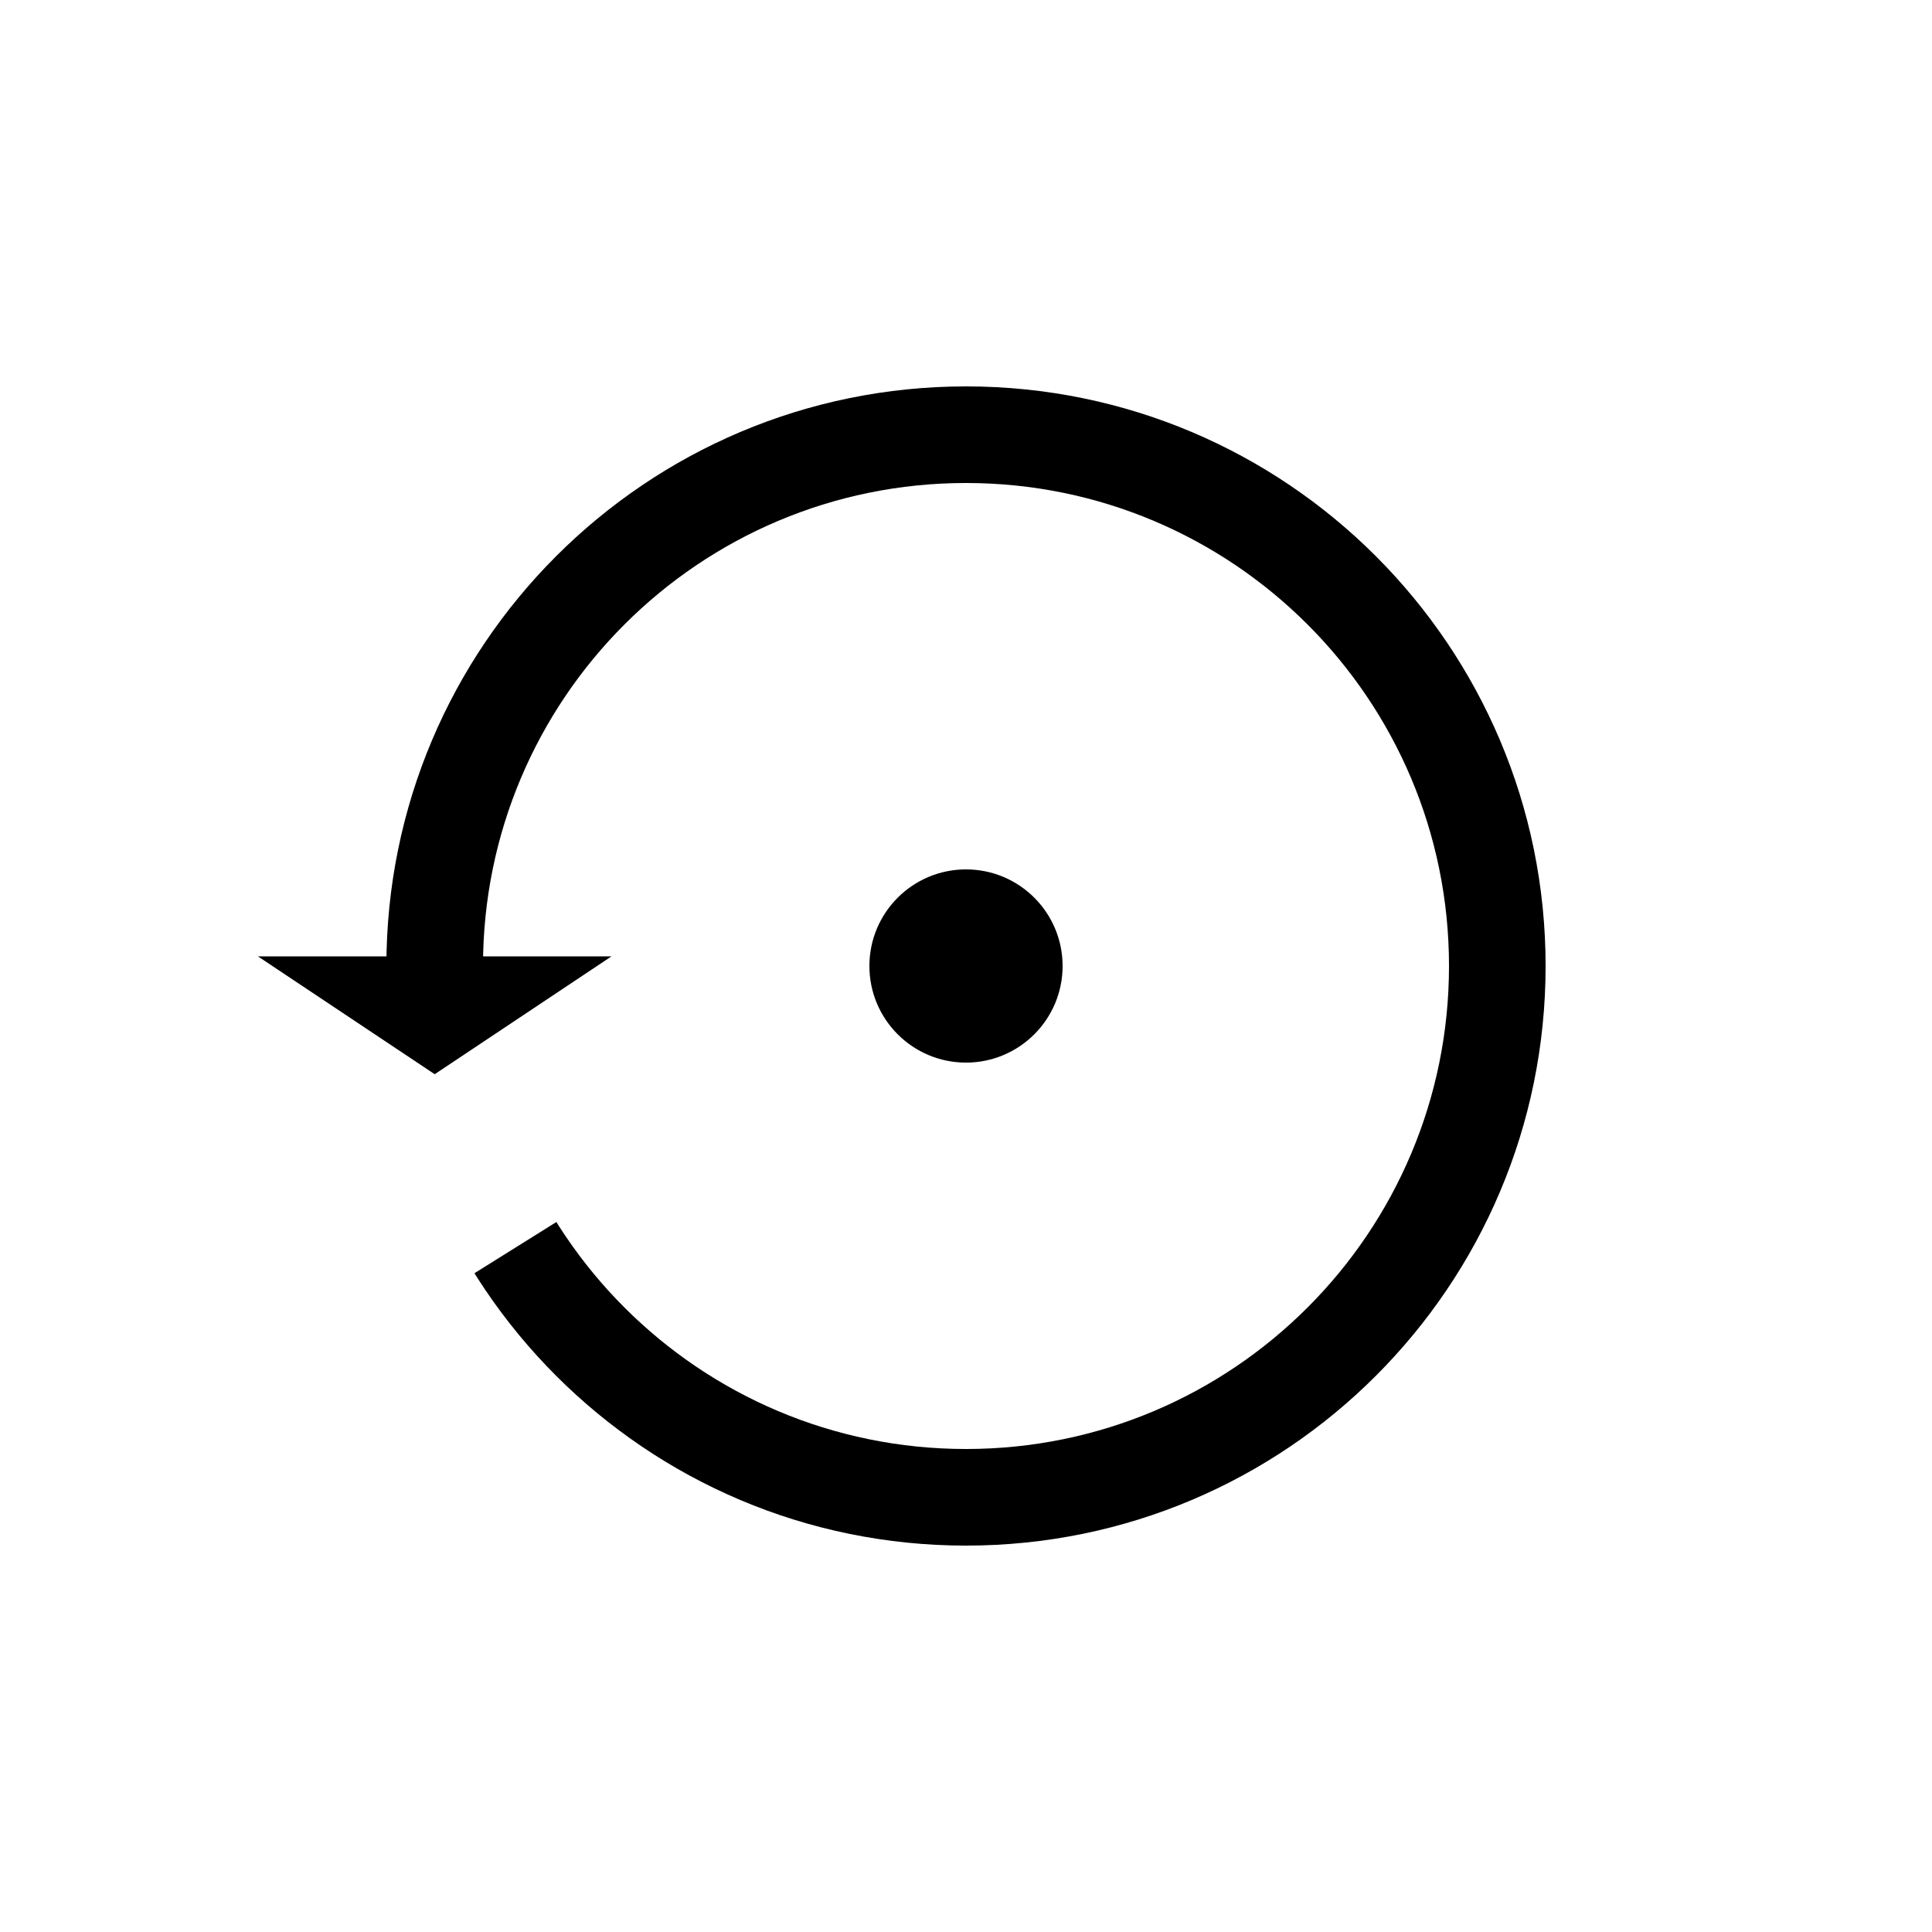
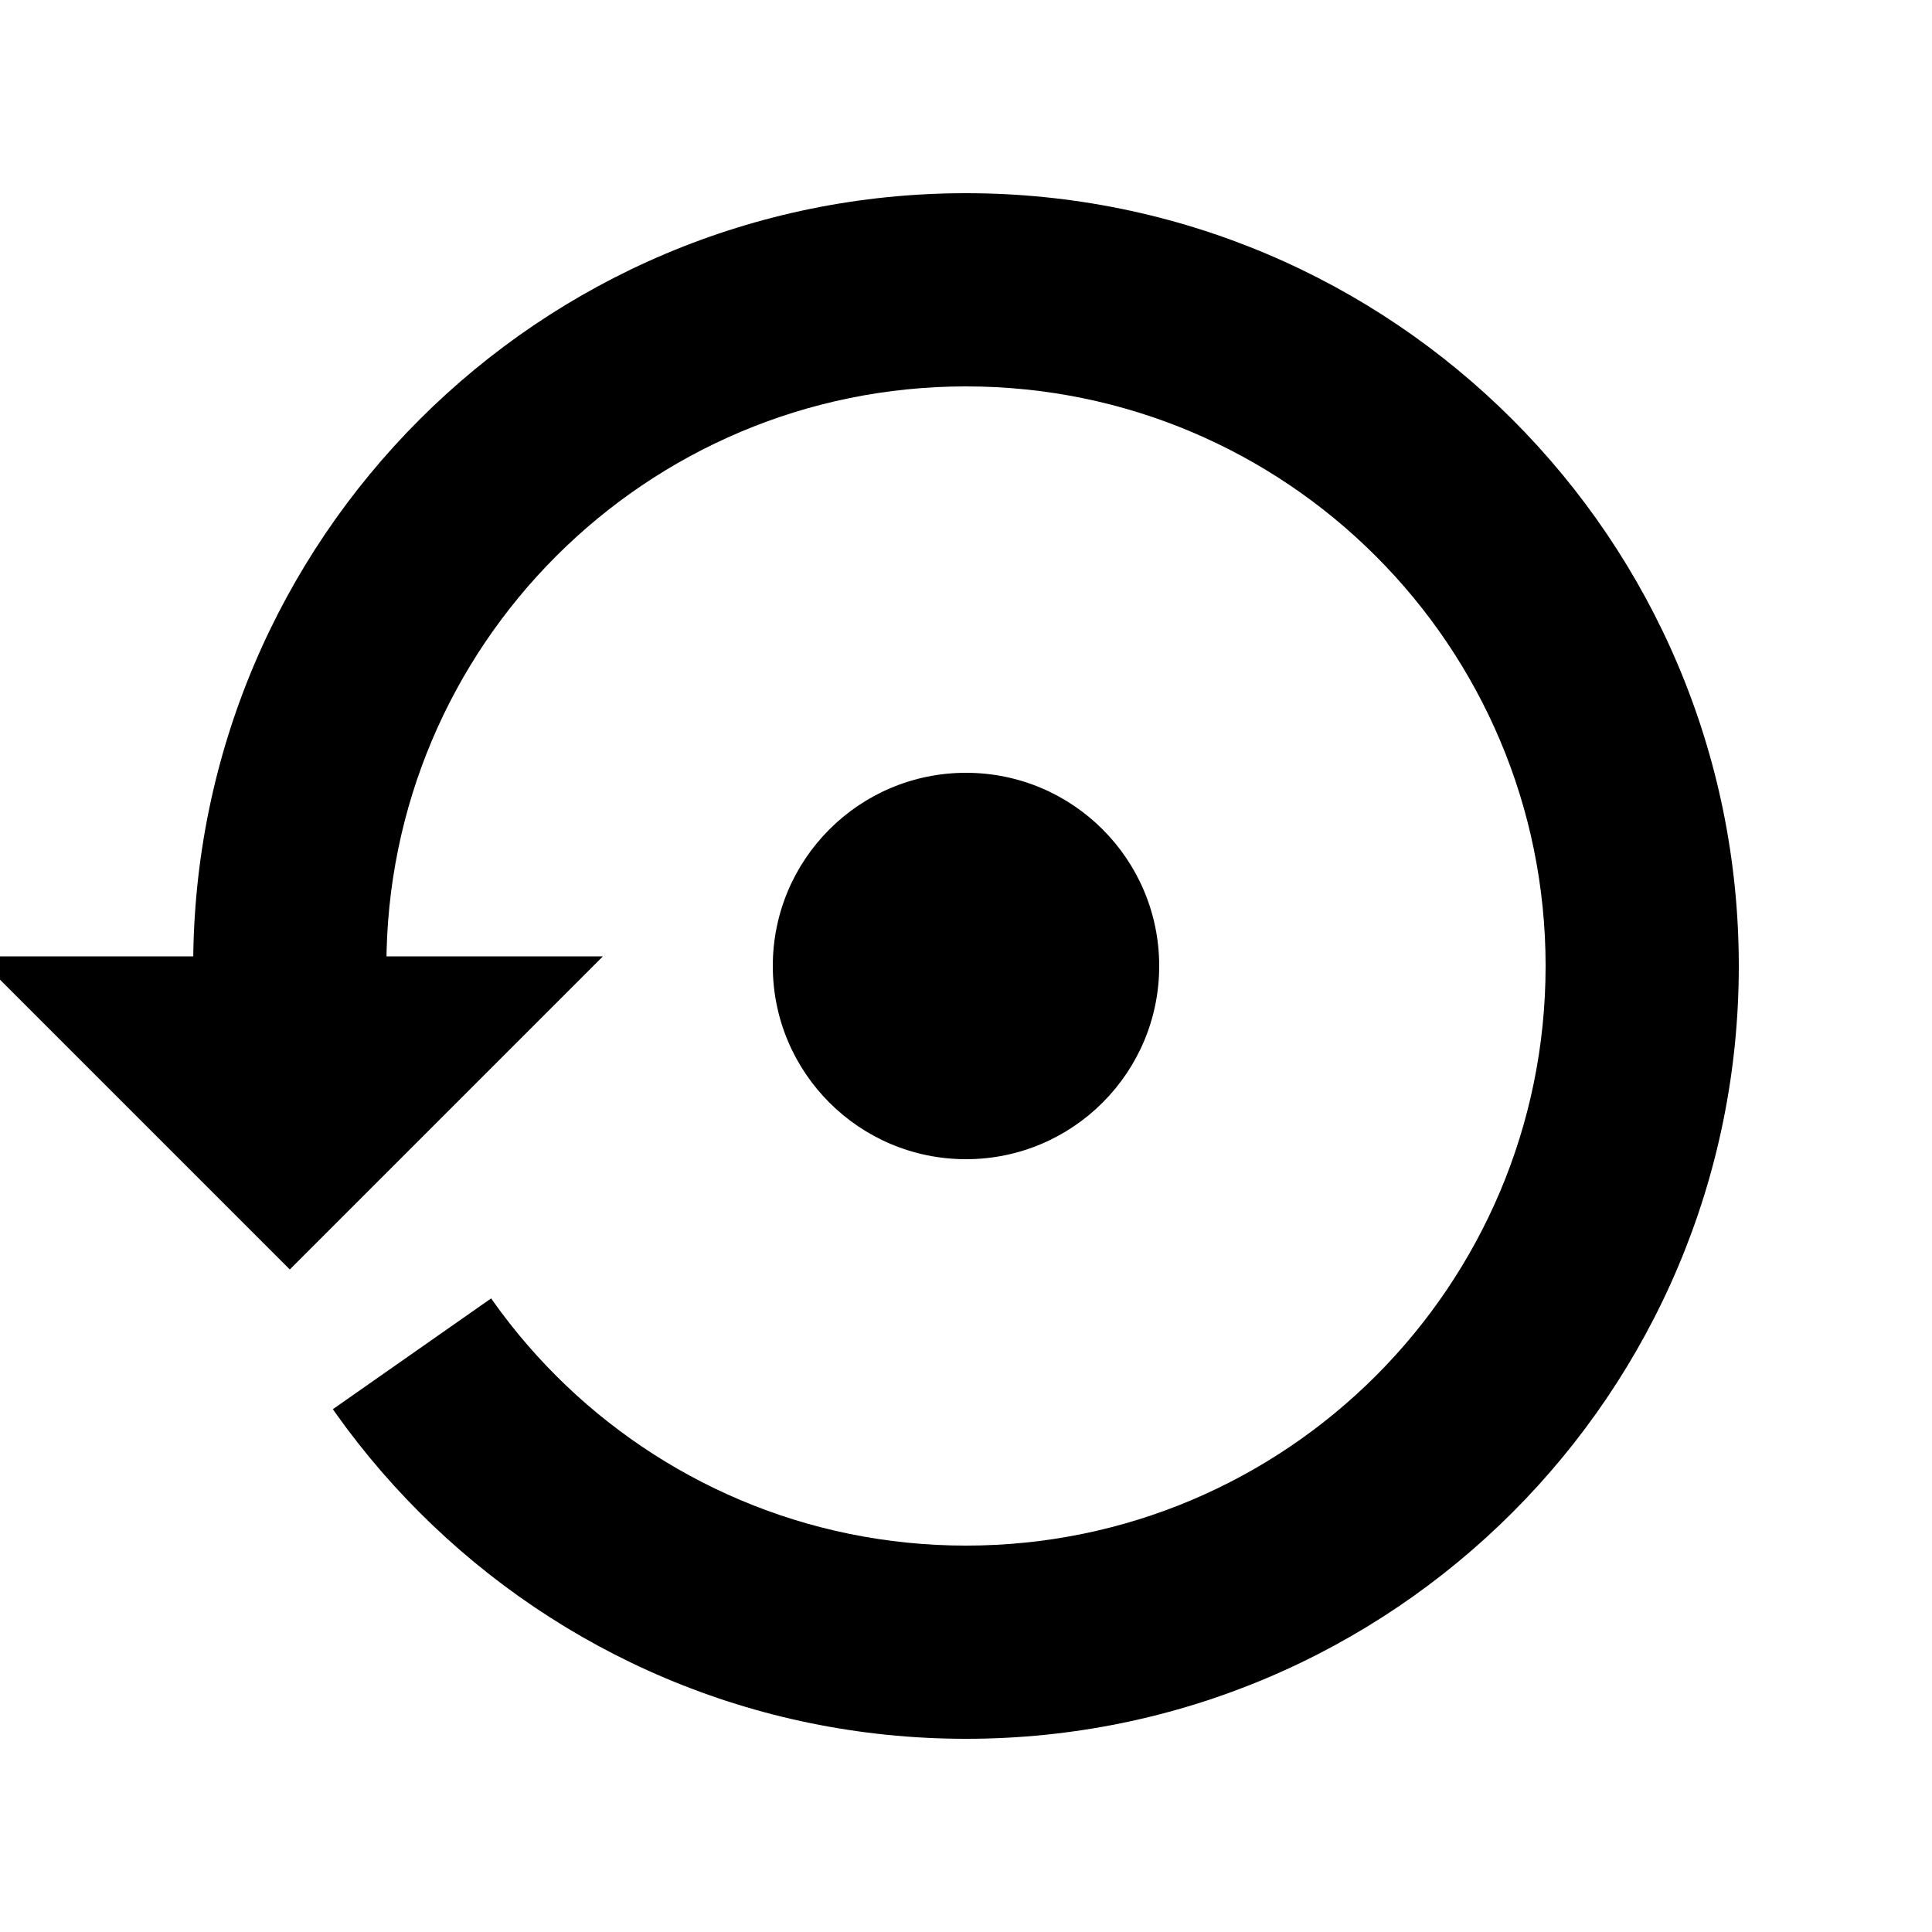
<svg xmlns="http://www.w3.org/2000/svg" width="50" height="50" viewBox="0 0 100 100" fill="#000">
  <path d="M0,0 L100,0 L100,100 L0,100" fill="#fff" />
-   <circle cx="50" cy="50" r="45" fill="#fff" />
-   <circle cx="50" cy="50" r="30" fill="#000" />
-   <circle cx="50" cy="50" r="25" fill="#fff" />
-   <path d="M10,50 L50,50 L10,75z" fill="#fff" />
-   <circle cx="50" cy="50" r="5" fill="#000" />
-   <path d="M15,50 L22.5,55 L30,50z" fill="#000" stroke="#000" />
+   <circle cx="50" cy="50" r="40" fill="#000" />
+   <circle cx="50" cy="50" r="30" fill="#fff" />
+   <path d="M0,50 L50,50 L0,85z" fill="#fff" />
+   <circle cx="50" cy="50" r="10" fill="#000" />
+   <path d="M0,50 L15,65 L30,50z" fill="#000" stroke="#000" />
</svg>
